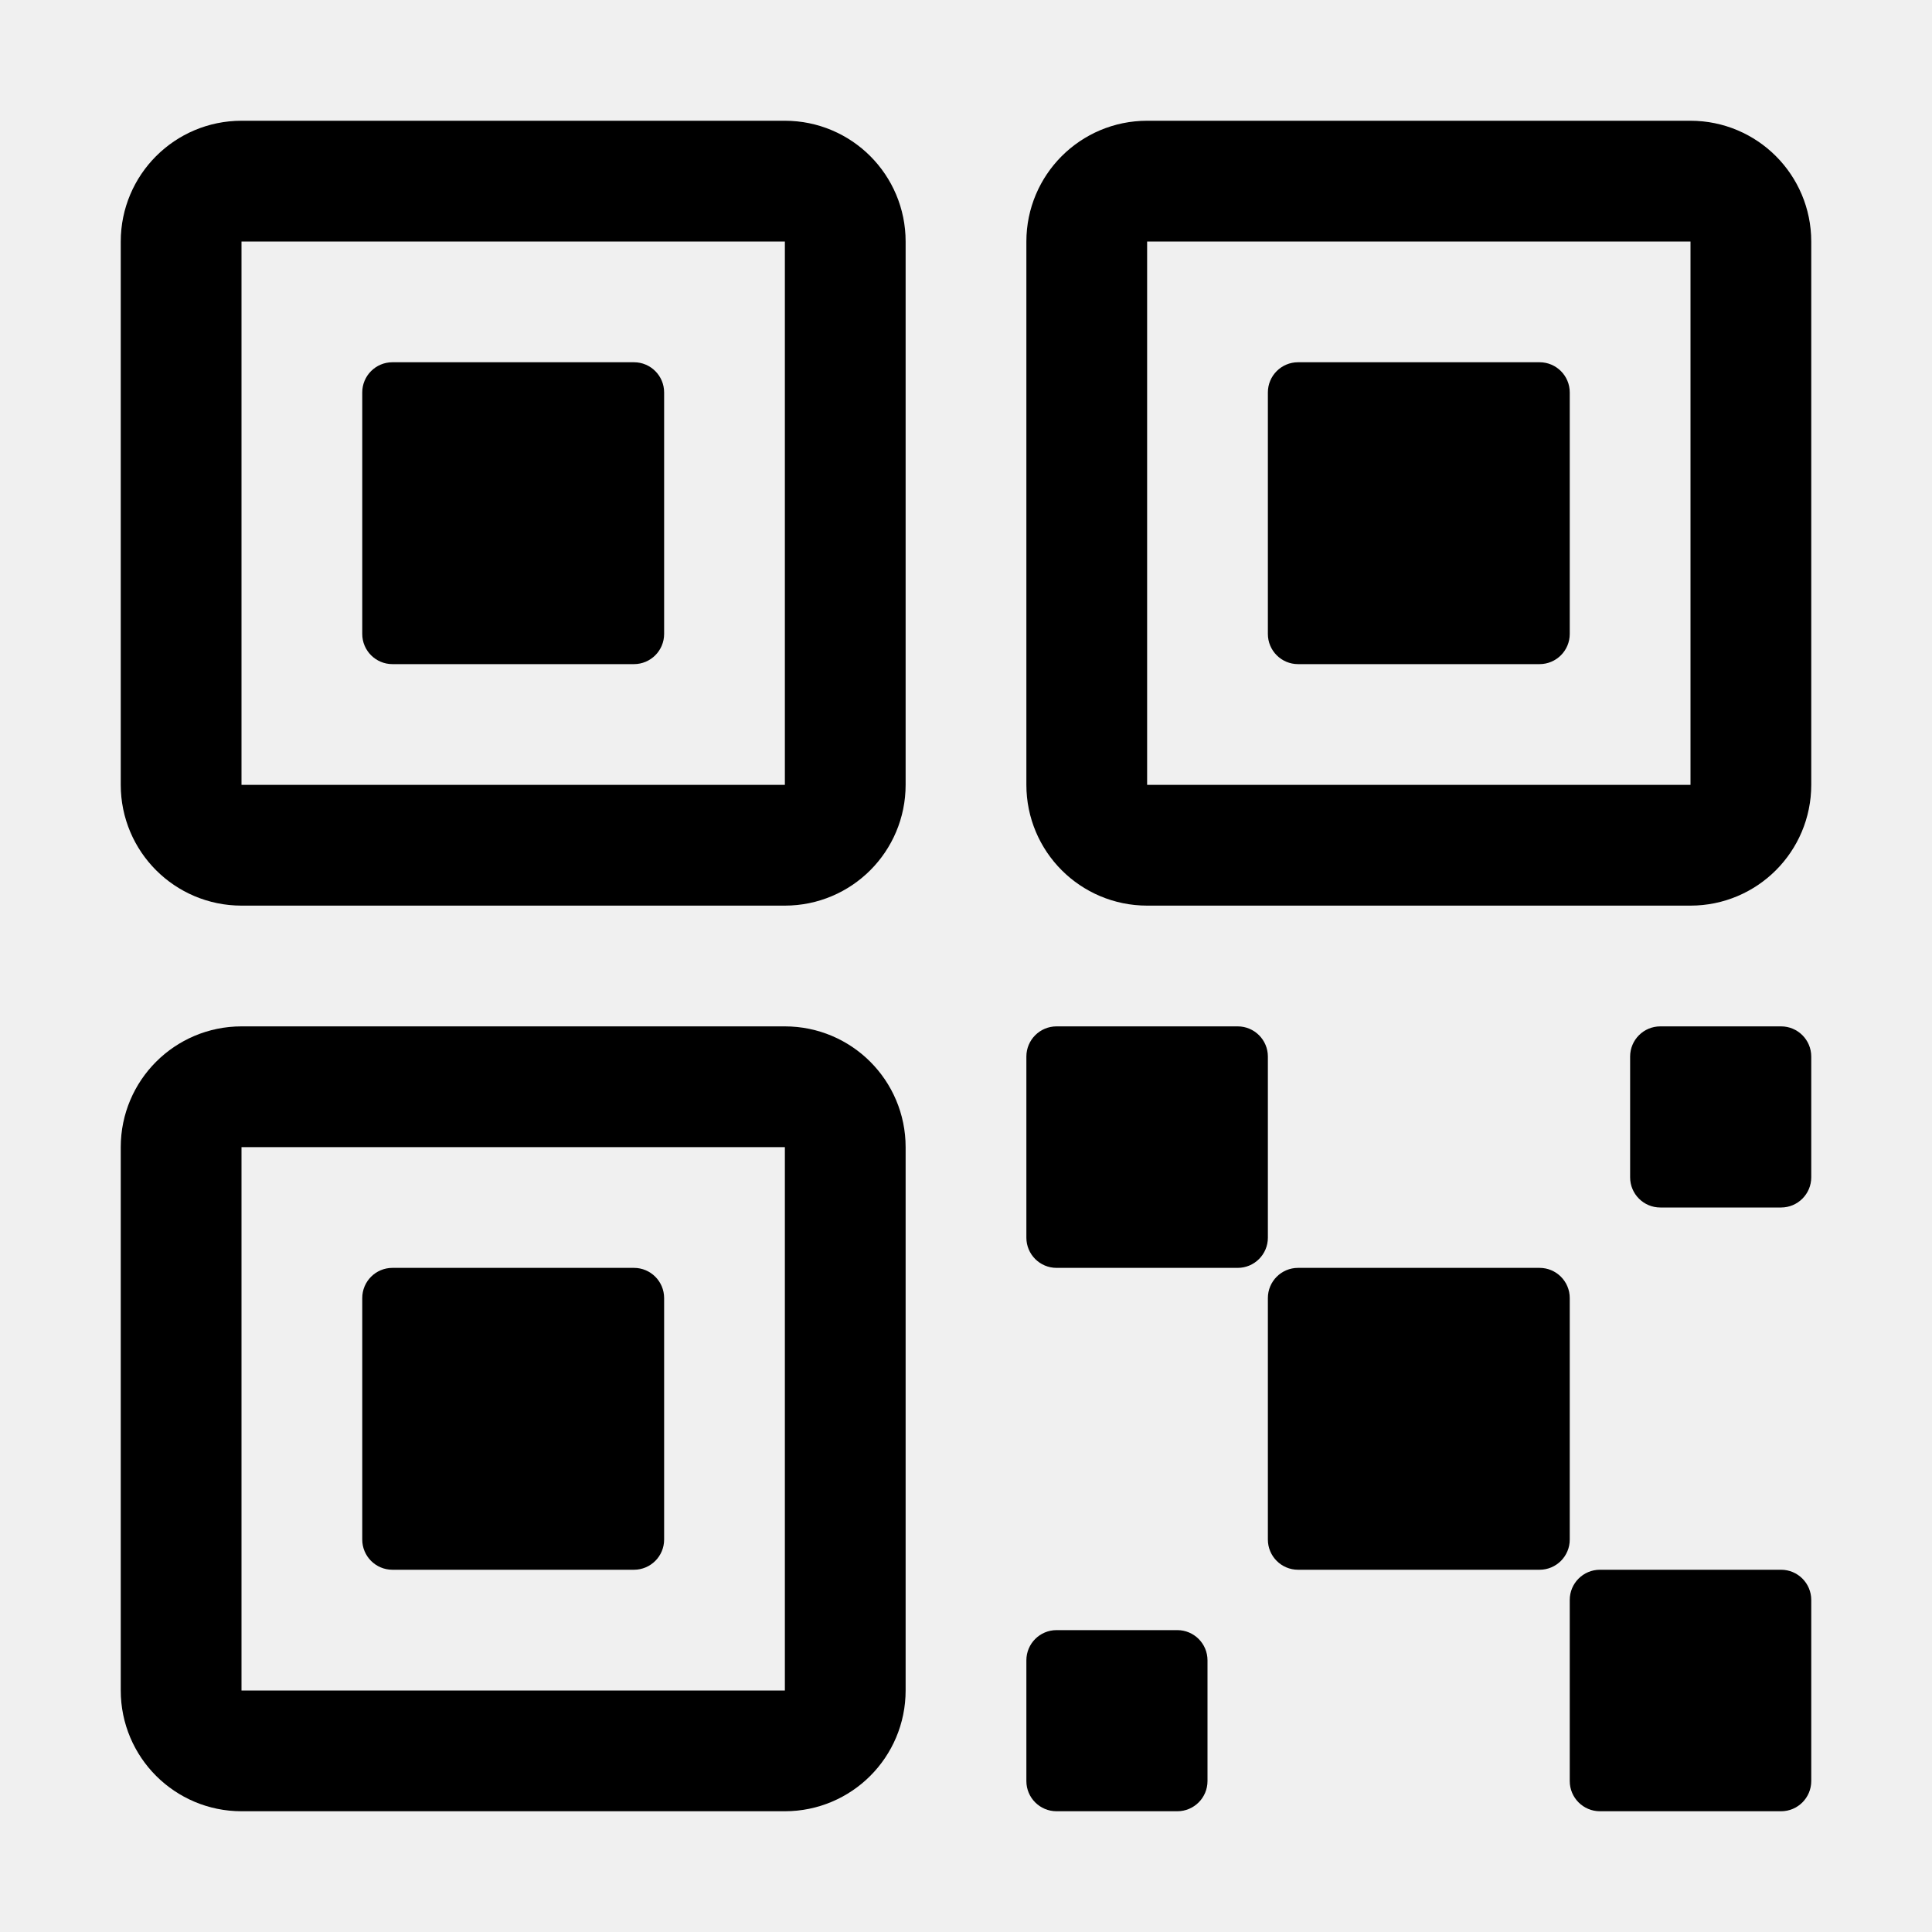
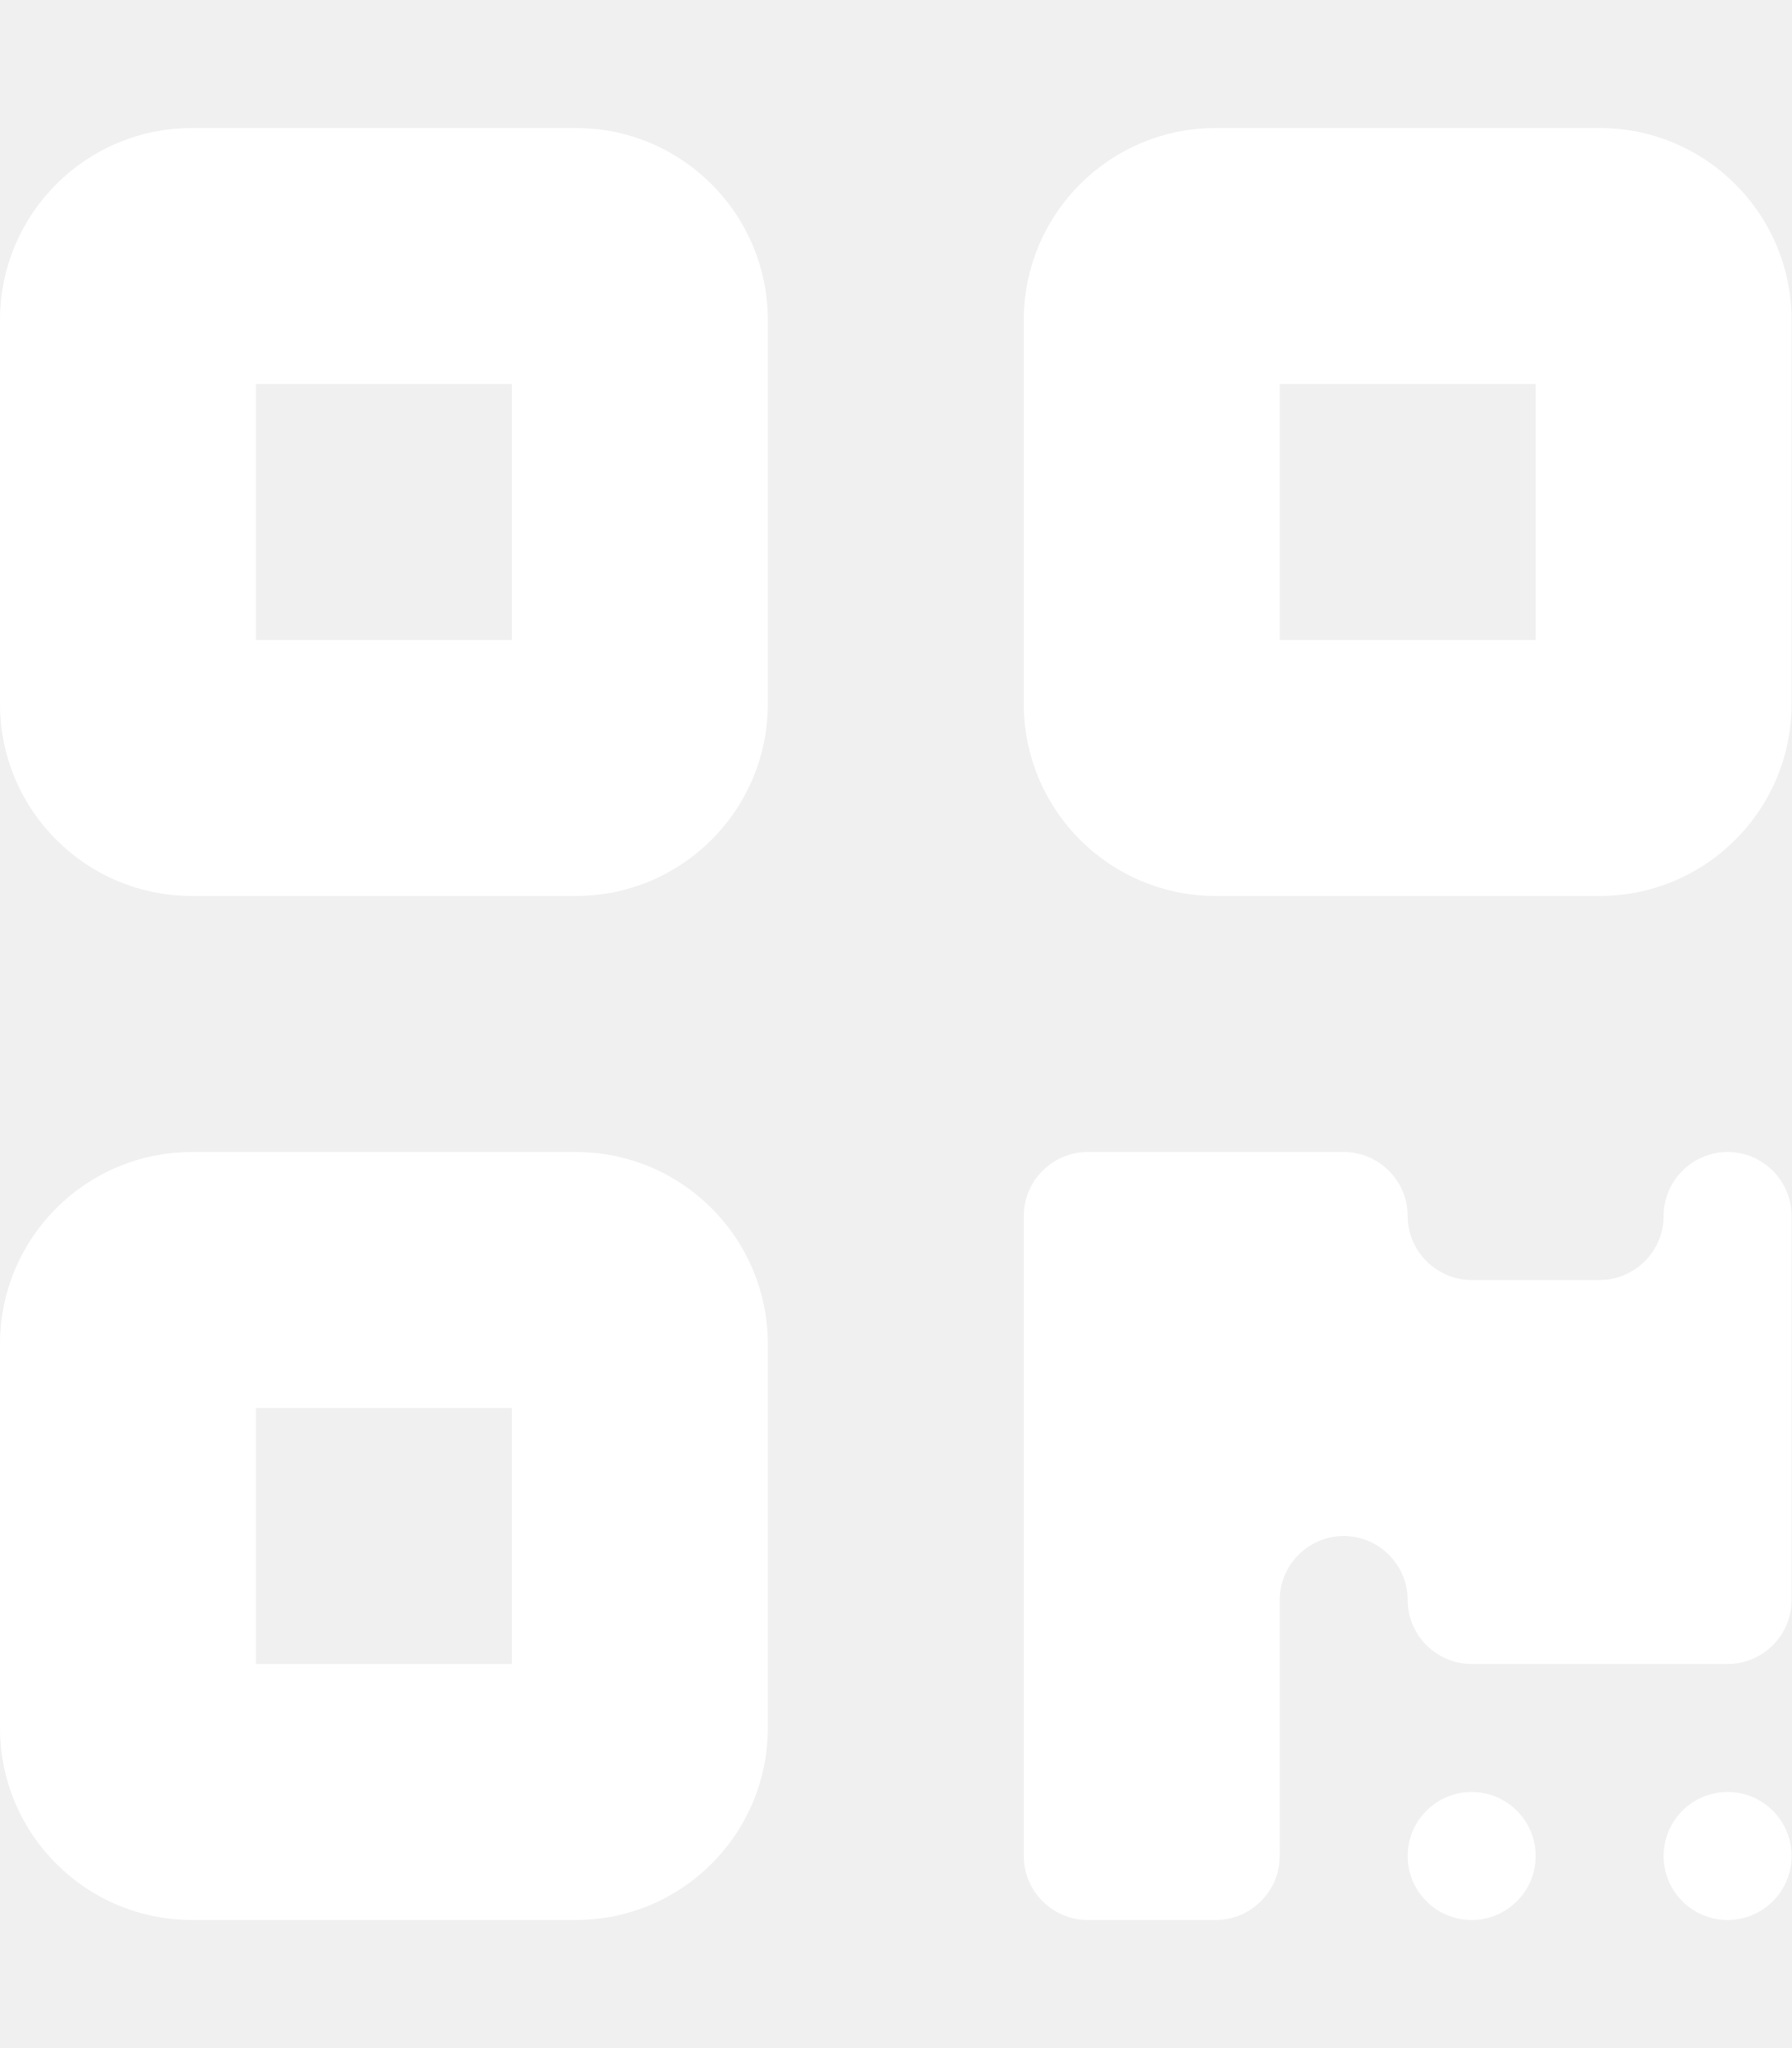
- <svg xmlns="http://www.w3.org/2000/svg" class="ionicon" viewBox="0 0 512 512">
-   <rect x="336" y="336" width="80" height="80" rx="8" ry="8" />
-   <rect x="272" y="272" width="64" height="64" rx="8" ry="8" />
-   <rect x="416" y="416" width="64" height="64" rx="8" ry="8" />
-   <rect x="432" y="272" width="48" height="48" rx="8" ry="8" />
-   <rect x="272" y="432" width="48" height="48" rx="8" ry="8" />
-   <rect x="336" y="96" width="80" height="80" rx="8" ry="8" />
-   <rect x="288" y="48" width="176" height="176" rx="16" ry="16" fill="none" stroke="currentColor" stroke-linecap="round" stroke-linejoin="round" stroke-width="32" />
-   <rect x="96" y="96" width="80" height="80" rx="8" ry="8" />
-   <rect x="48" y="48" width="176" height="176" rx="16" ry="16" fill="none" stroke="currentColor" stroke-linecap="round" stroke-linejoin="round" stroke-width="32" />
-   <rect x="96" y="336" width="80" height="80" rx="8" ry="8" />
-   <rect x="48" y="288" width="176" height="176" rx="16" ry="16" fill="none" stroke="currentColor" stroke-linecap="round" stroke-linejoin="round" stroke-width="32" />
+ <svg xmlns="http://www.w3.org/2000/svg" viewBox="0 0 448 512">
+   <path fill="#ffffff" d="M0 80C0 53.5 21.5 32 48 32l96 0c26.5 0 48 21.5 48 48l0 96c0 26.5-21.5 48-48 48l-96 0c-26.5 0-48-21.5-48-48L0 80zM64 96l0 64 64 0 0-64L64 96zM0 336c0-26.5 21.5-48 48-48l96 0c26.5 0 48 21.5 48 48l0 96c0 26.5-21.5 48-48 48l-96 0c-26.5 0-48-21.5-48-48l0-96zm64 16l0 64 64 0 0-64-64 0zM304 32l96 0c26.5 0 48 21.5 48 48l0 96c0 26.5-21.5 48-48 48l-96 0c-26.5 0-48-21.5-48-48l0-96c0-26.5 21.5-48 48-48zm80 64l-64 0 0 64 64 0 0-64zM256 304c0-8.8 7.2-16 16-16l64 0c8.8 0 16 7.2 16 16s7.2 16 16 16l32 0c8.8 0 16-7.2 16-16s7.2-16 16-16s16 7.2 16 16l0 96c0 8.8-7.2 16-16 16l-64 0c-8.8 0-16-7.2-16-16s-7.2-16-16-16s-16 7.2-16 16l0 64c0 8.8-7.2 16-16 16l-32 0c-8.8 0-16-7.2-16-16l0-160zM368 480a16 16 0 1 1 0-32 16 16 0 1 1 0 32zm64 0a16 16 0 1 1 0-32 16 16 0 1 1 0 32z" />
</svg>
